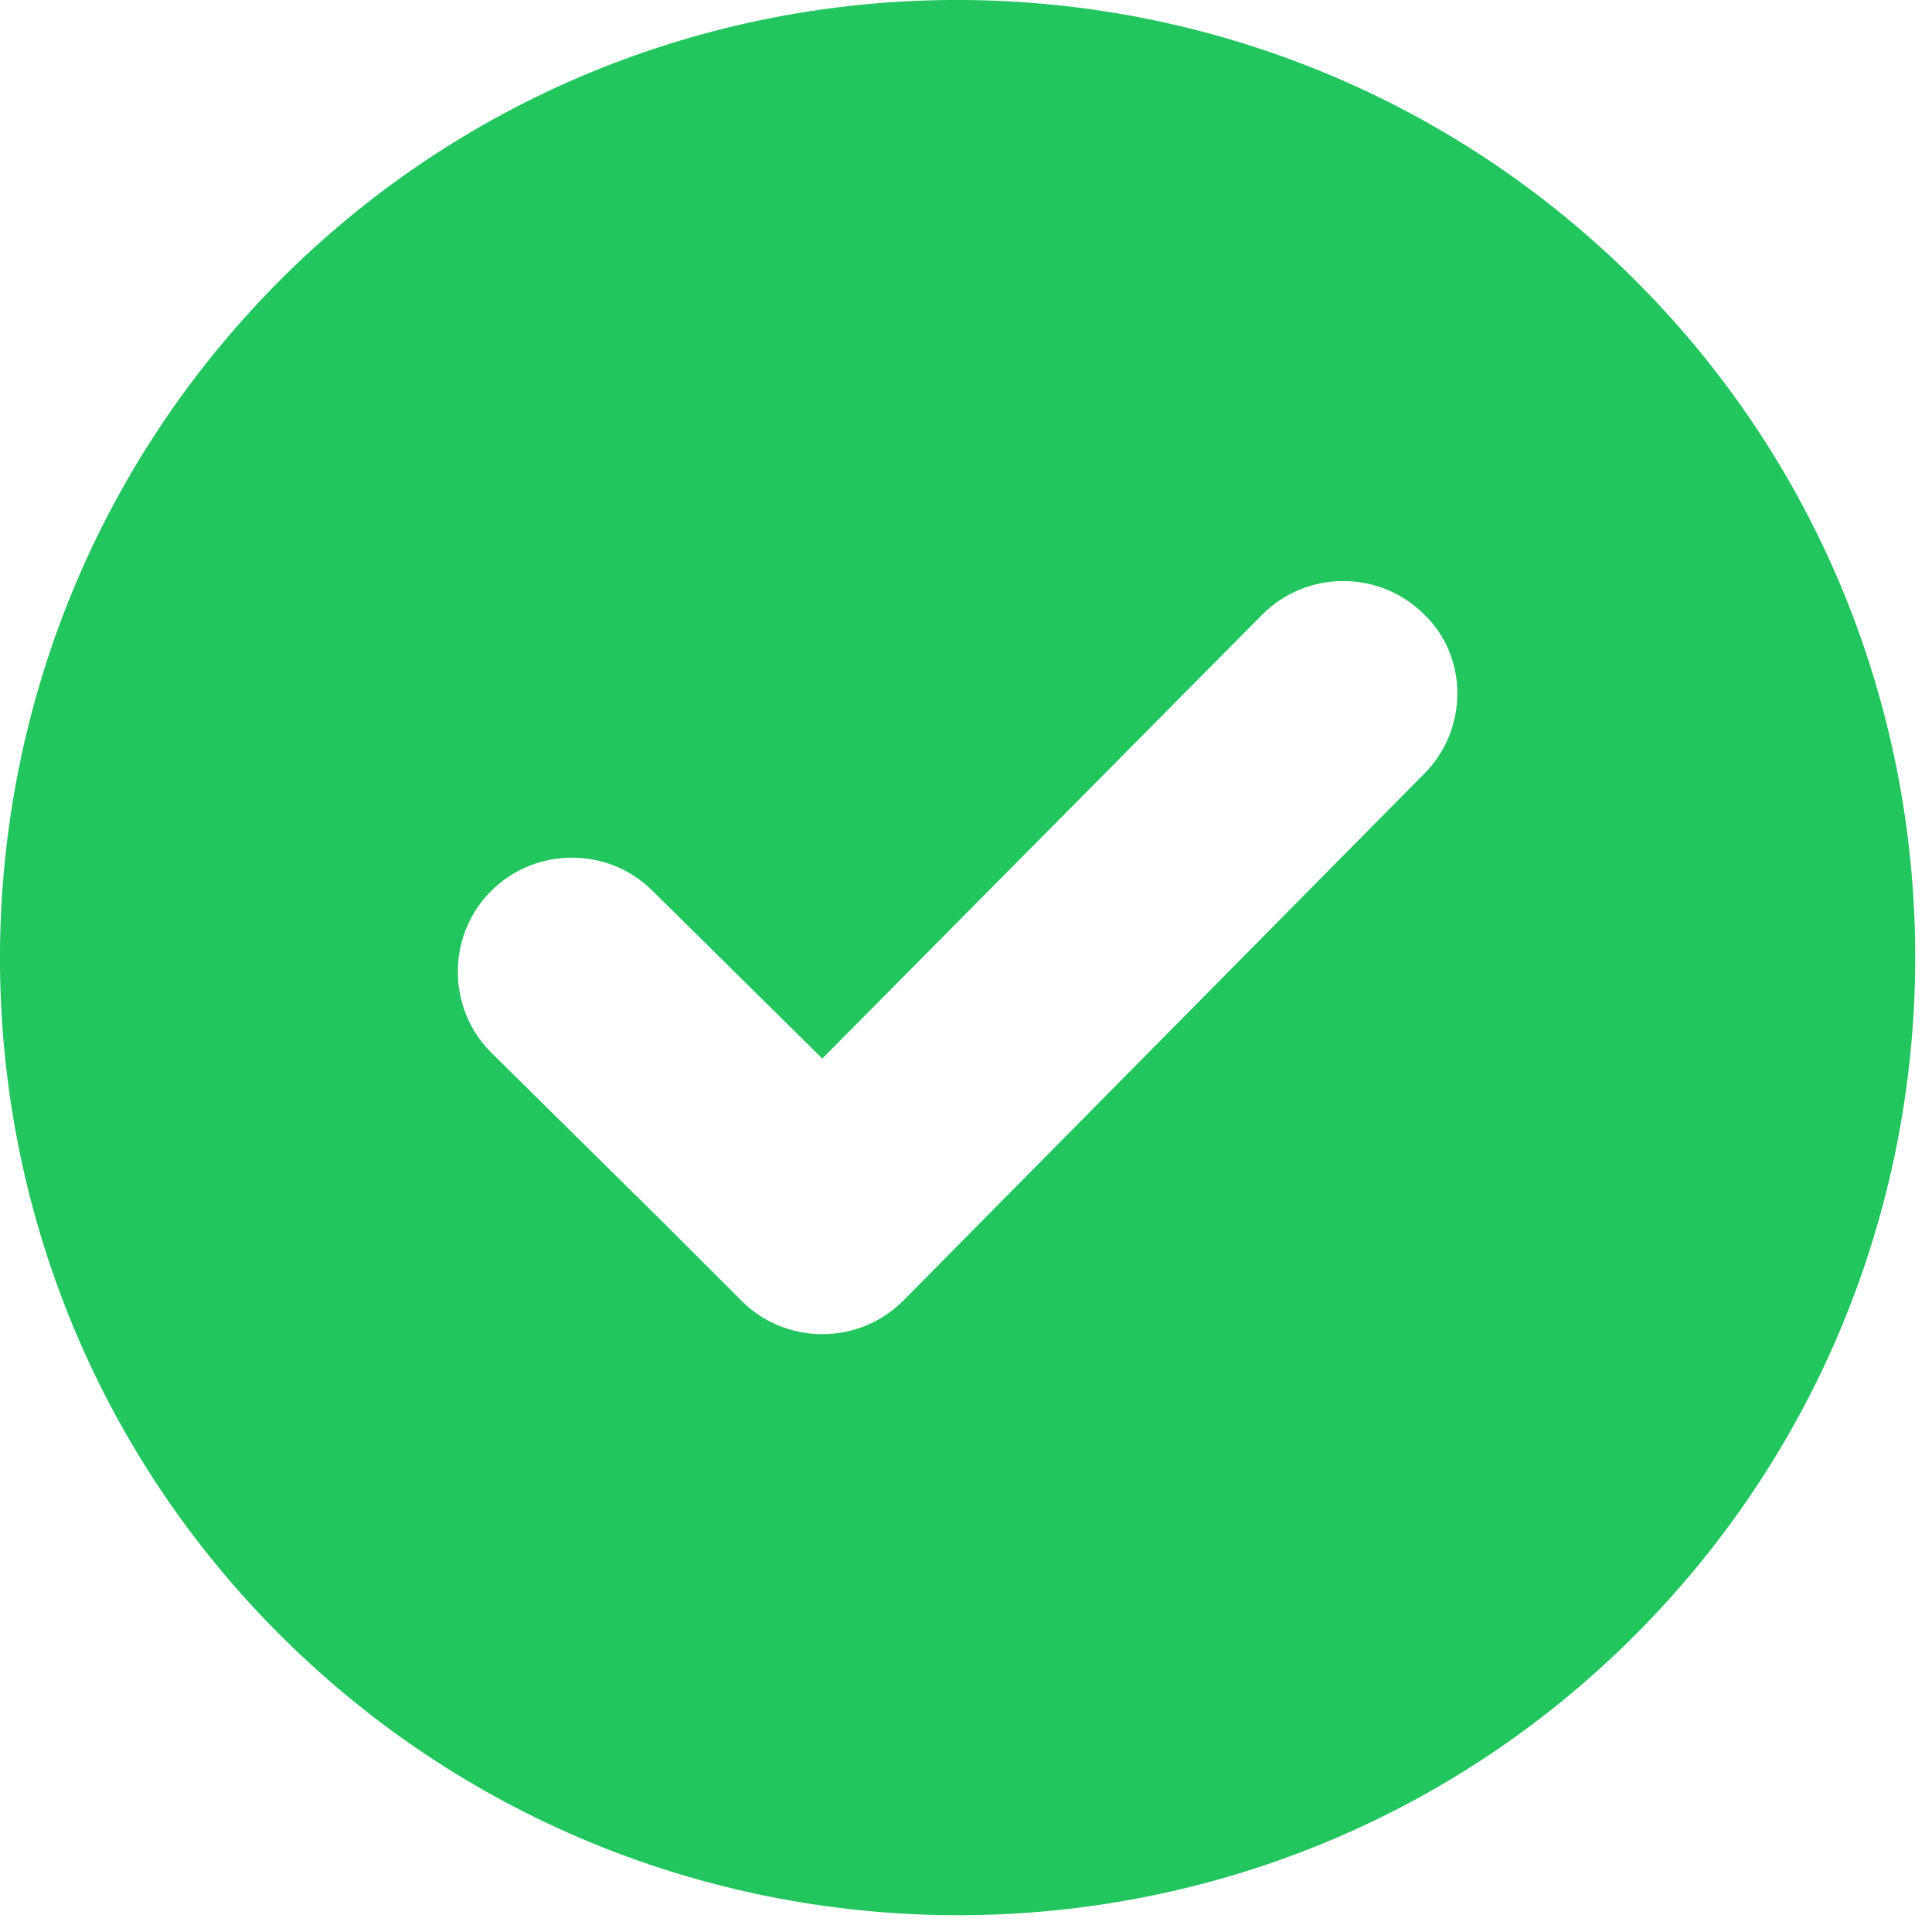
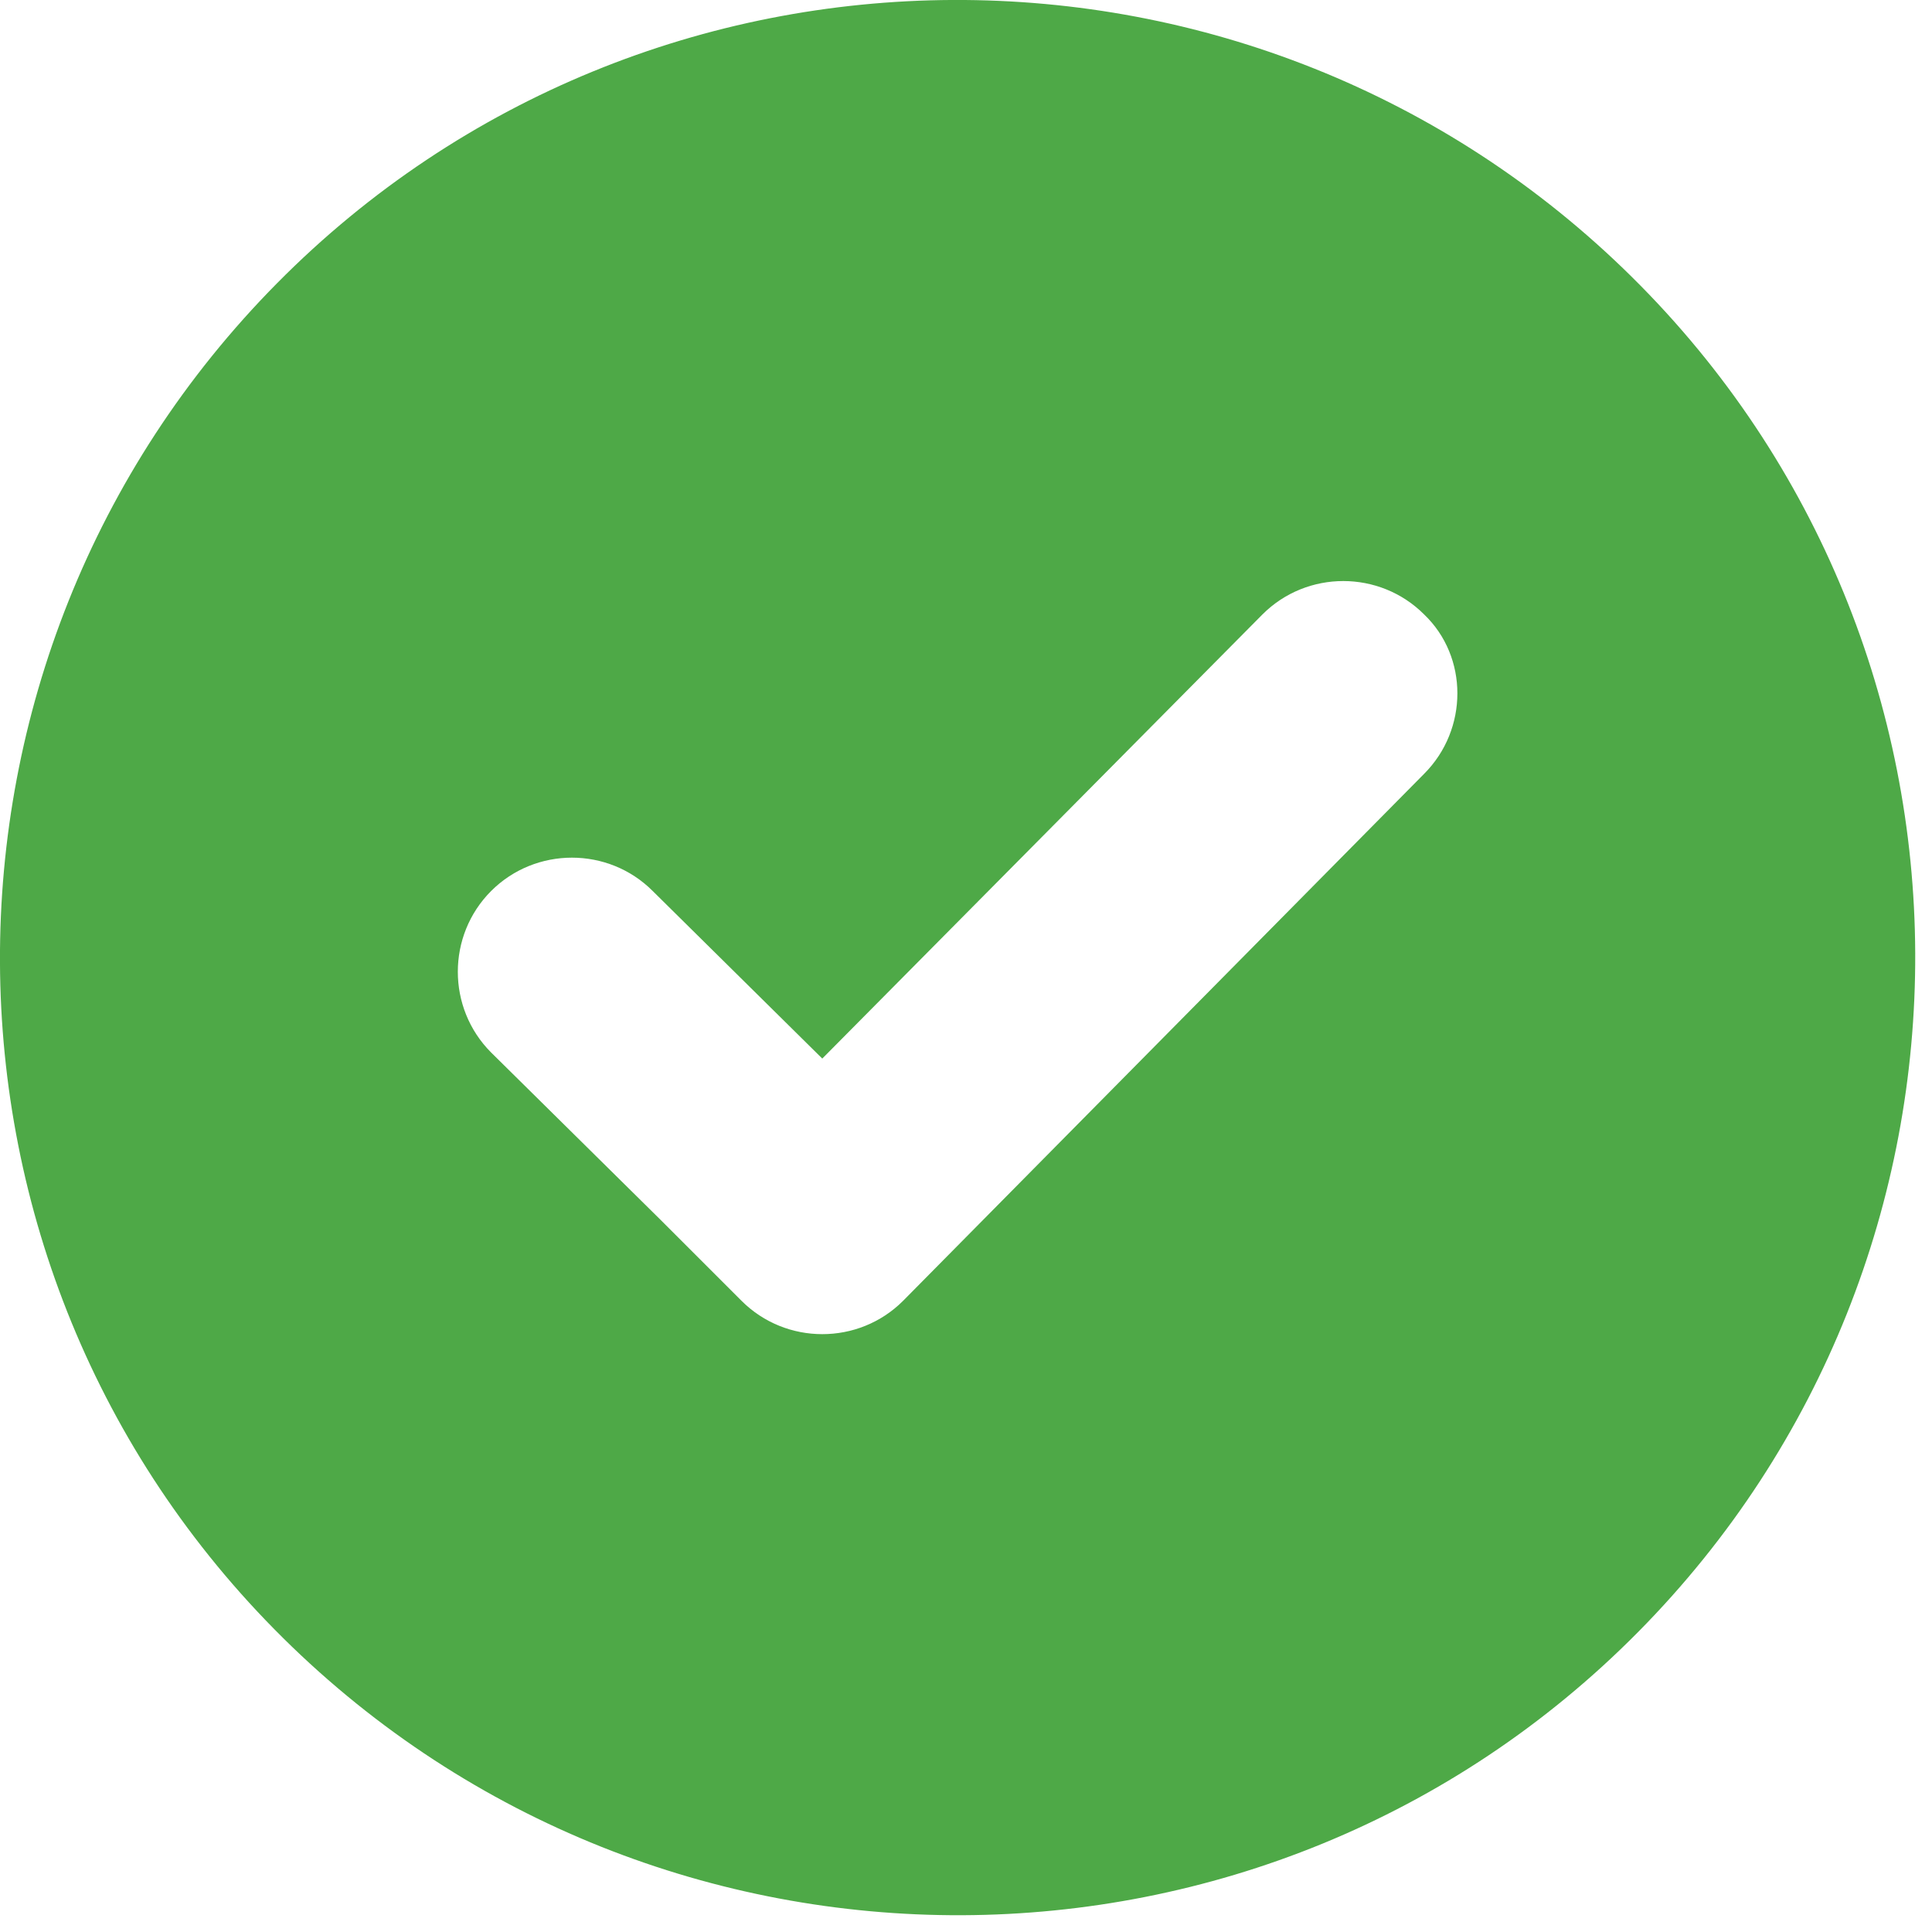
<svg xmlns="http://www.w3.org/2000/svg" width="23" height="23" viewBox="0 0 23 23" fill="none">
-   <path d="M3.299 3.371C-1.124 7.843 -1.1 15.078 3.371 19.501C7.842 23.924 15.078 23.9 19.501 19.429C23.924 14.958 23.9 7.722 19.429 3.299C14.958 -1.124 7.722 -1.1 3.299 3.371ZM16.953 9.213L10.751 15.486C10.222 16.015 9.357 16.015 8.828 15.486L8.588 15.246L7.867 14.525L5.847 12.53C5.318 12.001 5.318 11.136 5.847 10.607C6.376 10.078 7.242 10.078 7.77 10.607L9.789 12.602L15.03 7.314C15.559 6.785 16.424 6.785 16.953 7.314C17.482 7.819 17.482 8.684 16.953 9.213Z" fill="#23C55E" />
+   <path d="M3.299 3.371C-1.124 7.843 -1.1 15.078 3.371 19.501C7.842 23.924 15.078 23.9 19.501 19.429C23.924 14.958 23.9 7.722 19.429 3.299C14.958 -1.124 7.722 -1.1 3.299 3.371ZM16.953 9.213L10.751 15.486C10.222 16.015 9.357 16.015 8.828 15.486L8.588 15.246L7.867 14.525L5.847 12.53C5.318 12.001 5.318 11.136 5.847 10.607C6.376 10.078 7.242 10.078 7.77 10.607L9.789 12.602L15.03 7.314C15.559 6.785 16.424 6.785 16.953 7.314C17.482 7.819 17.482 8.684 16.953 9.213Z" fill="#4EA947" />
</svg>
